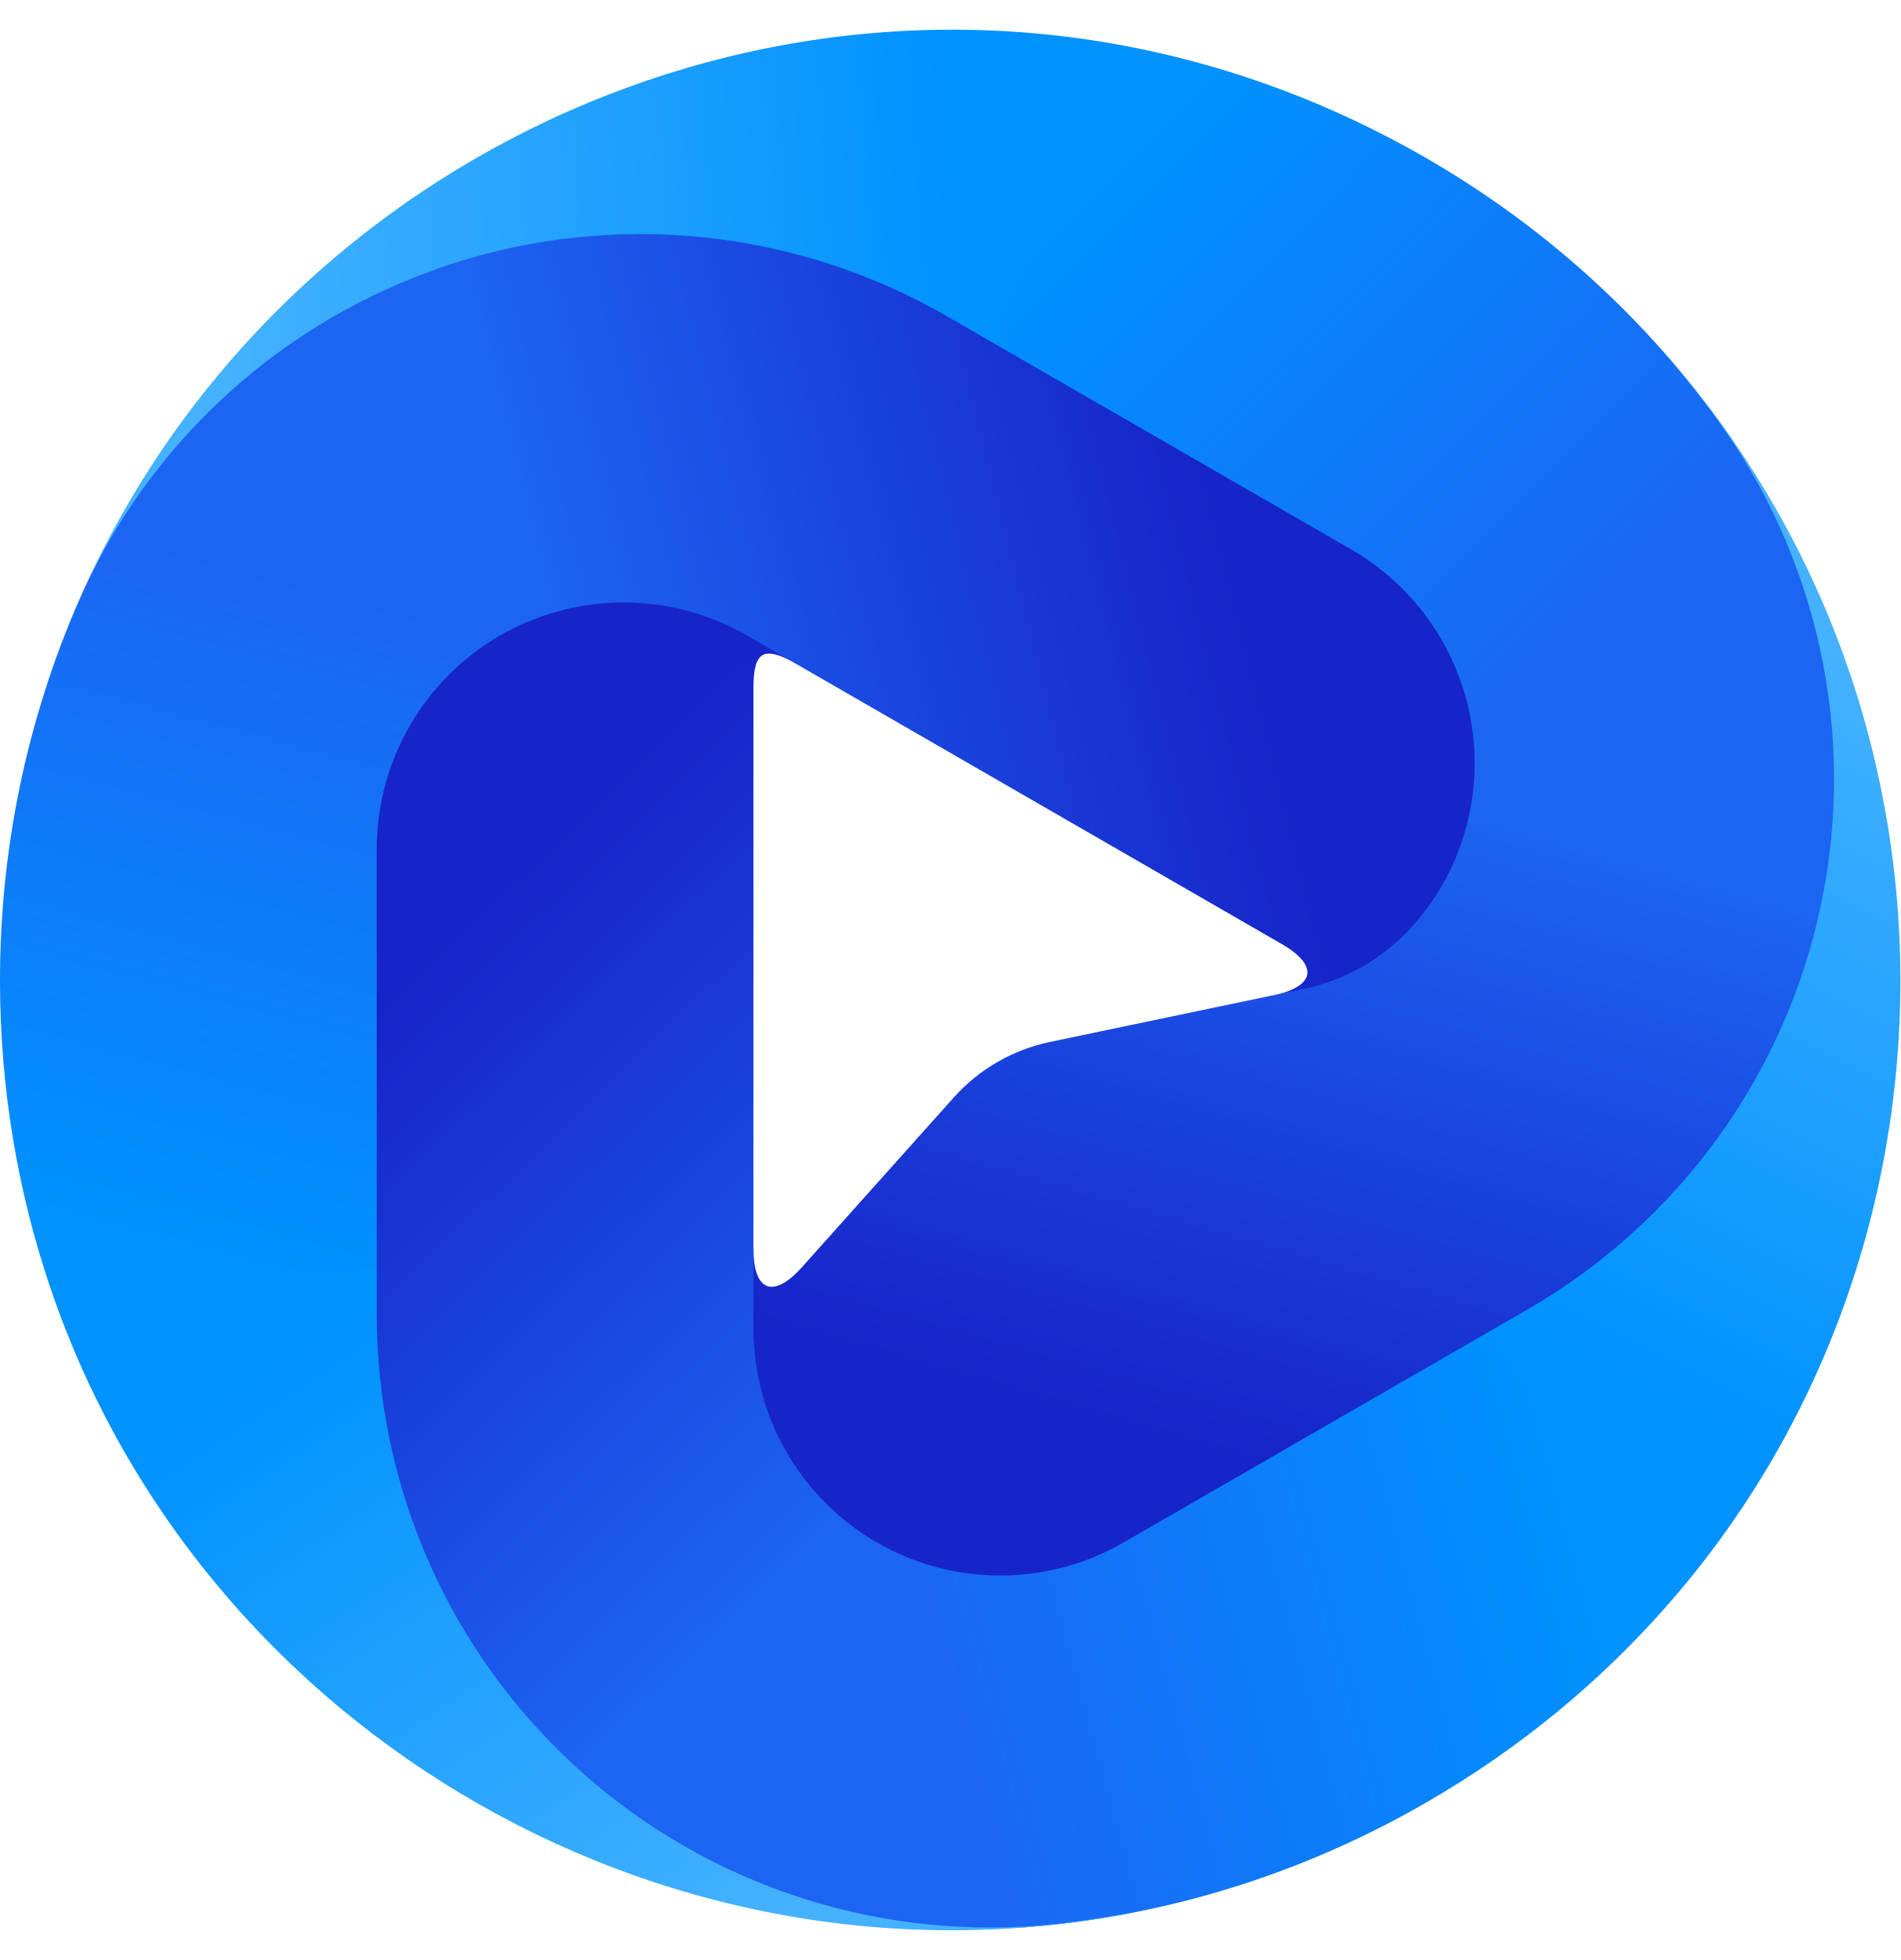
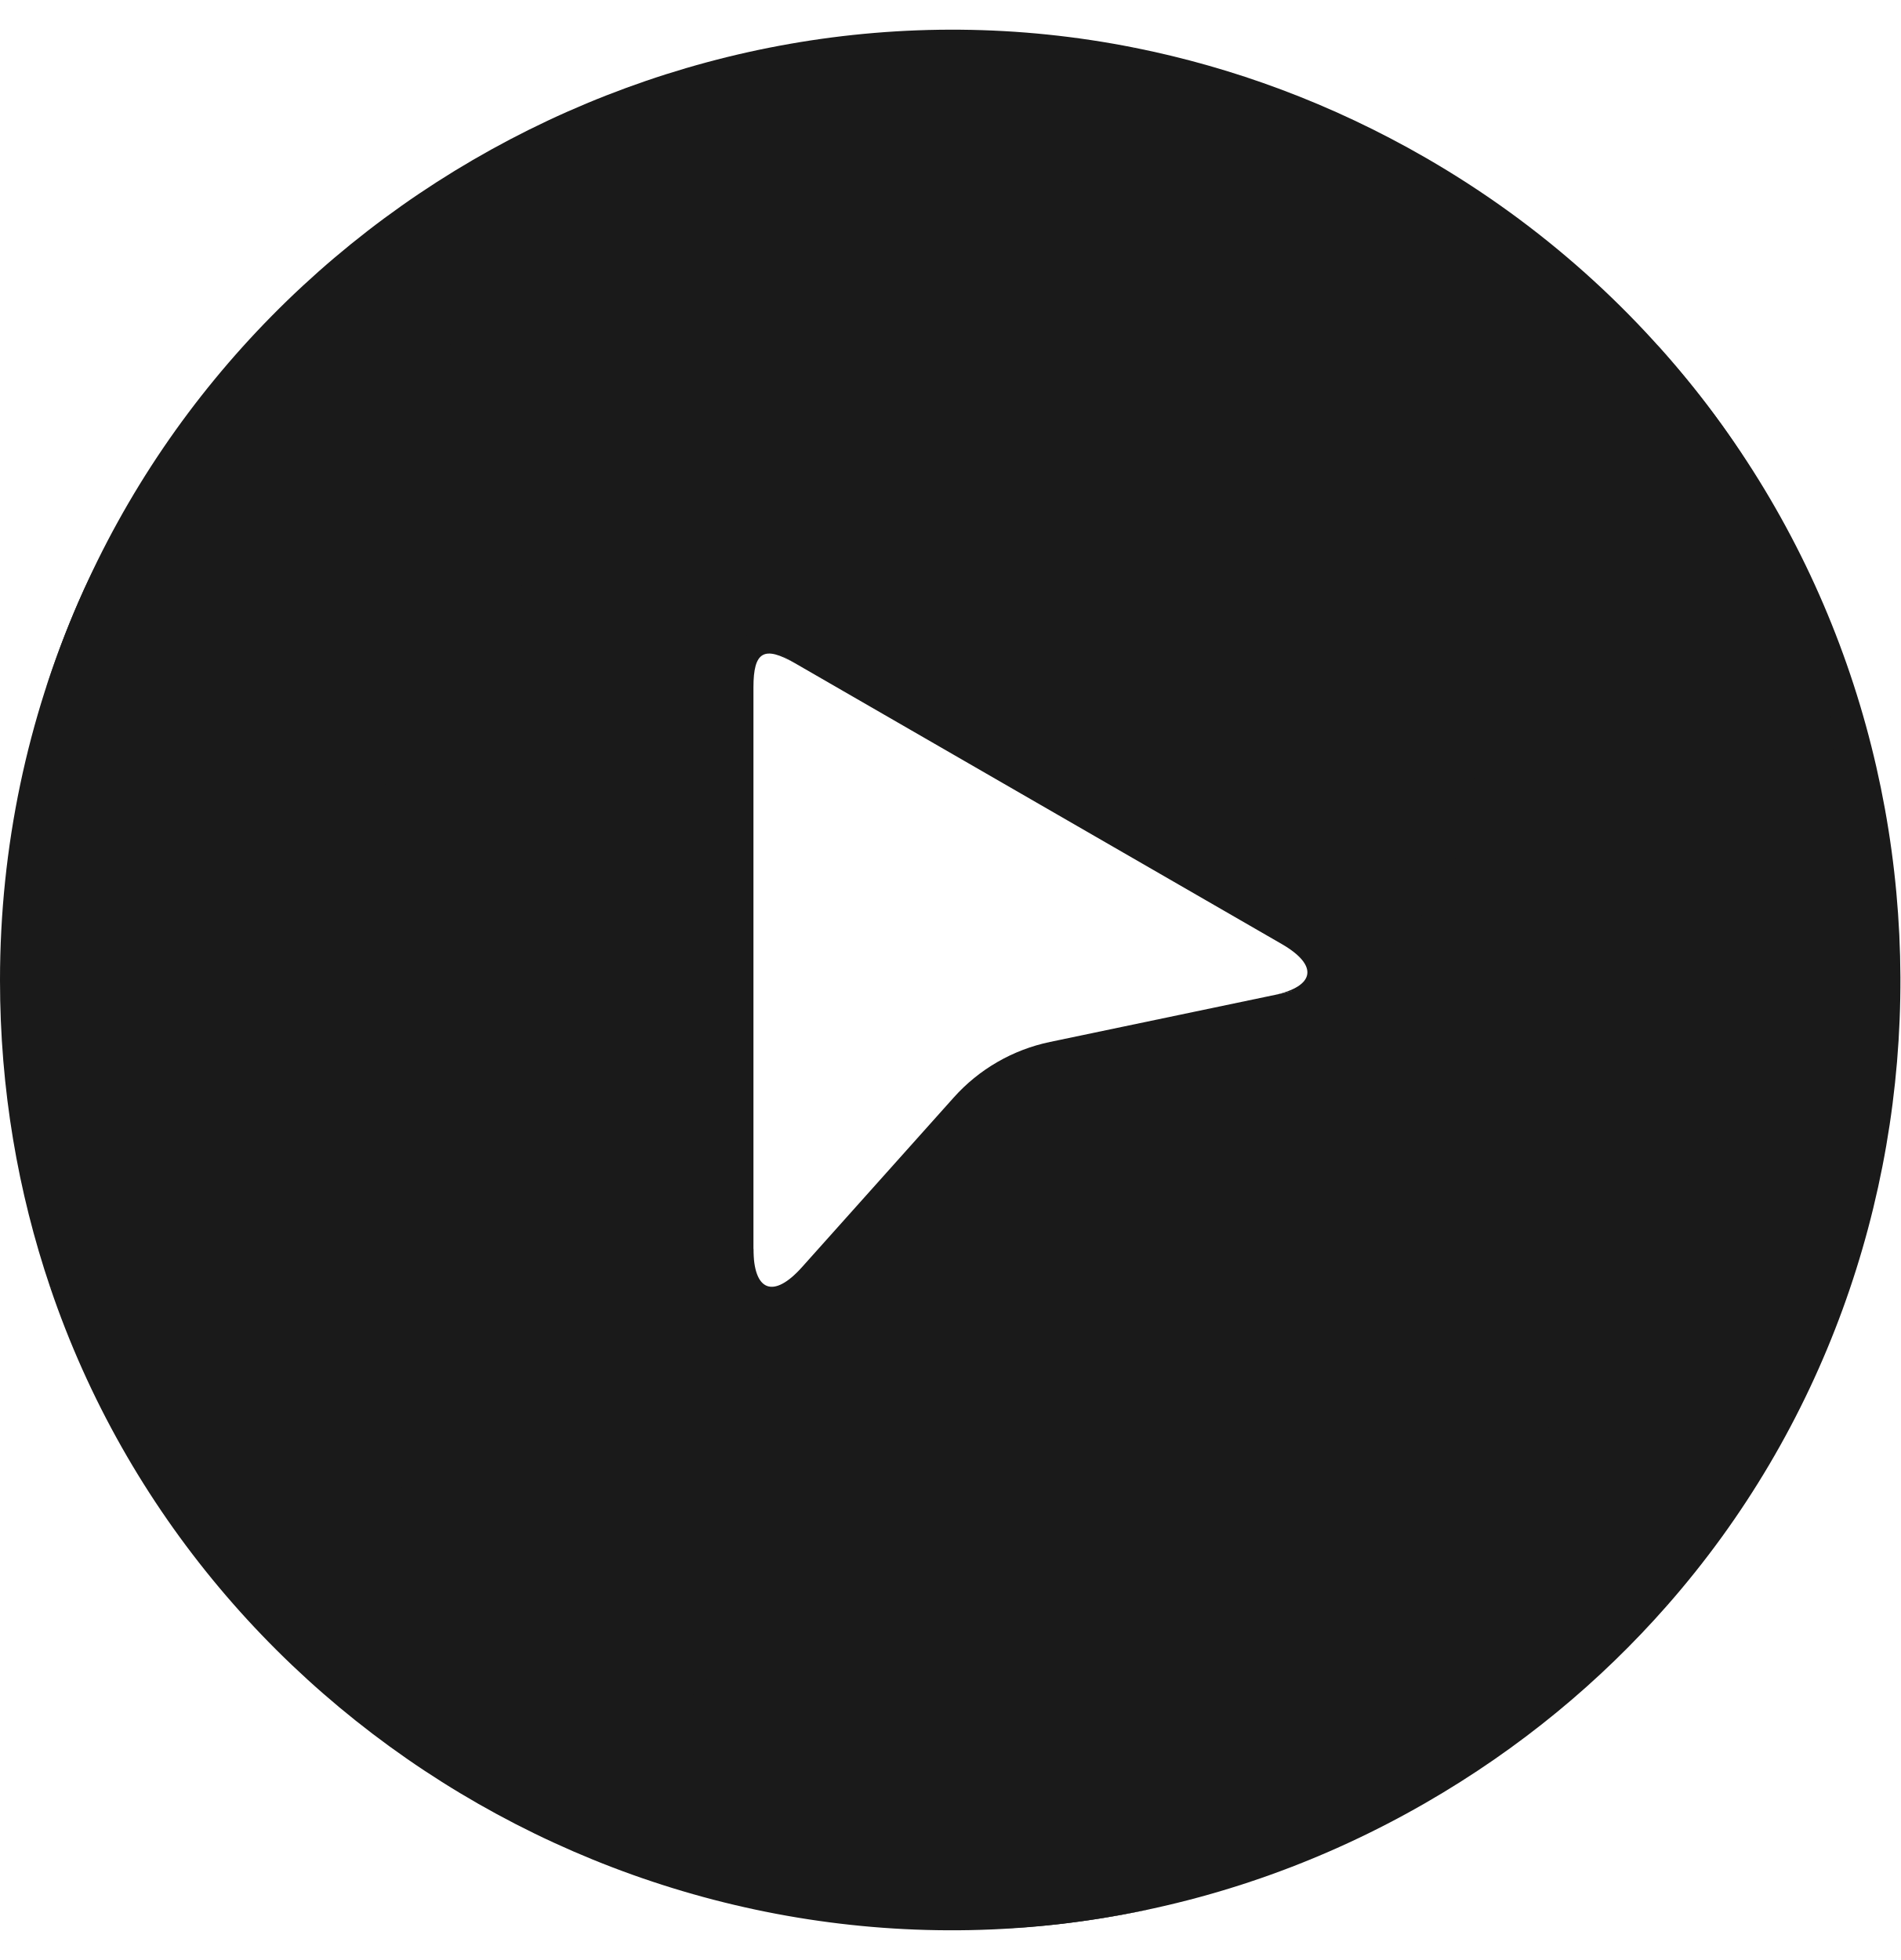
<svg xmlns="http://www.w3.org/2000/svg" width="32" height="33" viewBox="0 0 32 33" fill="none">
-   <path d="M24.519 13.443C24.445 13.953 24.109 14.647 23.723 15.25C23.235 16.011 22.462 16.543 21.577 16.728L17.68 17.543C17.053 17.674 16.485 18.002 16.059 18.479L13.503 21.336C13.023 21.872 12.687 21.744 12.687 21.024C12.681 21.051 11.419 24.307 14.765 26.237C16.05 26.979 17.901 26.712 19.186 25.971L25.998 22.042C28.546 20.572 30.345 18.086 30.942 15.209C30.966 15.095 30.984 14.981 31.004 14.867L24.519 13.443Z" fill="url(#paint0_linear_2484_3243)" />
-   <path d="M22.753 9.518C24.038 10.259 24.564 11.363 24.564 12.846C24.564 13.048 24.548 13.247 24.519 13.443L27.264 14.621L31.004 14.866C31.483 12.095 30.544 9.242 28.862 6.974C27.596 5.268 25.967 3.787 24.008 2.657C22.417 1.74 20.764 1.135 19.102 0.803L17.236 3.22L16.646 5.996L22.753 9.518Z" fill="url(#paint1_linear_2484_3243)" />
-   <path d="M0.784 11.552C0.783 11.554 0.785 11.555 0.786 11.552C0.93 11.12 1.11 10.639 1.336 10.124C2.513 7.434 4.783 5.641 7.575 4.726C10.367 3.812 13.415 4.132 15.96 5.6L16.646 5.996L19.102 0.803C11.291 -0.757 3.307 3.833 0.794 11.522C0.792 11.525 0.788 11.538 0.784 11.552Z" fill="url(#paint2_linear_2484_3243)" />
-   <path d="M18.92 25.97C17.634 26.712 16.05 26.712 14.765 25.97C14.59 25.87 14.426 25.757 14.27 25.634L12.009 27.189L10.06 30.338C12.223 32.138 15.032 32.716 17.839 32.395C19.951 32.152 22.049 31.483 24.008 30.353C25.599 29.436 26.95 28.308 28.068 27.036L26.906 24.213L25.026 22.448L18.92 25.97Z" fill="url(#paint3_linear_2484_3243)" />
-   <path d="M14.27 25.634C13.28 24.854 12.687 23.657 12.687 22.375V22.248V11.572C12.687 10.969 12.865 10.866 13.388 11.168C12.582 10.703 10.72 9.107 8.421 10.433C7.136 11.175 6.077 12.812 6.077 14.295V22.153C6.077 25.092 7.599 28.157 9.794 30.113C9.881 30.191 9.971 30.264 10.06 30.338L14.27 25.634Z" fill="url(#paint4_linear_2484_3243)" />
-   <path d="M27.91 5.812C27.909 5.811 27.907 5.812 27.909 5.814C28.211 6.154 28.539 6.551 28.872 7.004C30.615 9.368 31.266 12.361 30.663 15.234C30.059 18.107 28.257 20.585 25.713 22.052L25.026 22.448L28.068 27.036C33.327 21.058 33.34 11.855 27.932 5.836C27.929 5.833 27.92 5.823 27.91 5.812Z" fill="url(#paint5_linear_2484_3243)" />
-   <path d="M6.344 14.294C6.344 12.811 7.136 11.441 8.421 10.699C8.596 10.599 8.776 10.513 8.96 10.44L8.743 7.706L7.219 4.579C4.577 5.55 2.44 7.558 1.315 10.147C0.469 12.096 9.792e-06 14.246 0 16.505C0 18.341 0.303 20.073 0.846 21.677L3.874 22.083L6.344 21.339V14.294V14.294Z" fill="url(#paint6_linear_2484_3243)" />
-   <path d="M8.96 10.44C10.132 9.973 11.465 10.058 12.576 10.699L12.687 10.763L21.582 15.894C22.206 16.254 22.15 16.608 21.445 16.756L21.958 16.648C22.633 16.507 23.25 16.162 23.722 15.659C24.533 14.795 24.831 13.752 24.831 12.846C24.83 11.363 24.038 9.993 22.753 9.251L15.941 5.322C13.393 3.853 10.339 3.539 7.546 4.461C7.436 4.497 7.327 4.539 7.219 4.579L8.96 10.44Z" fill="url(#paint7_linear_2484_3243)" />
-   <path d="M19.322 32.152C19.325 32.152 19.324 32.15 19.322 32.15C18.875 32.242 18.367 32.326 17.808 32.389C14.888 32.715 11.968 31.781 9.779 29.823C7.59 27.864 6.344 25.066 6.344 22.131L6.344 21.339L0.846 21.677C3.399 29.216 11.369 33.828 19.291 32.159C19.295 32.158 19.308 32.155 19.322 32.152Z" fill="url(#paint8_linear_2484_3243)" />
-   <defs>
-     <linearGradient id="paint0_linear_2484_3243" x1="20.06" y1="24.27" x2="23.207" y2="13.307" gradientUnits="userSpaceOnUse">
-       <stop stop-color="#1724C9" />
-       <stop offset="1" stop-color="#1C64F2" />
-     </linearGradient>
-     <linearGradient id="paint1_linear_2484_3243" x1="27.309" y1="10.9" x2="19.03" y2="2.65" gradientUnits="userSpaceOnUse">
-       <stop stop-color="#1C64F2" />
-       <stop offset="1" stop-color="#0092FF" />
-     </linearGradient>
-     <linearGradient id="paint2_linear_2484_3243" x1="16.165" y1="5.521" x2="3.674" y2="6.31" gradientUnits="userSpaceOnUse">
-       <stop stop-color="#0092FF" />
-       <stop offset="1" stop-color="#45B2FF" />
-     </linearGradient>
-     <linearGradient id="paint3_linear_2484_3243" x1="15.32" y1="29.163" x2="26.537" y2="26.136" gradientUnits="userSpaceOnUse">
-       <stop stop-color="#1C64F2" />
-       <stop offset="1" stop-color="#0092FF" />
-     </linearGradient>
-     <linearGradient id="paint4_linear_2484_3243" x1="7.269" y1="16.183" x2="15.232" y2="24.435" gradientUnits="userSpaceOnUse">
-       <stop stop-color="#1724C9" />
-       <stop offset="1" stop-color="#1C64F2" />
-     </linearGradient>
-     <linearGradient id="paint5_linear_2484_3243" x1="25.451" y1="22.136" x2="31.007" y2="10.934" gradientUnits="userSpaceOnUse">
-       <stop stop-color="#0092FF" />
-       <stop offset="1" stop-color="#45B2FF" />
-     </linearGradient>
-     <linearGradient id="paint6_linear_2484_3243" x1="5.364" y1="9.631" x2="2.391" y2="20.806" gradientUnits="userSpaceOnUse">
-       <stop stop-color="#1C64F2" />
-       <stop offset="1" stop-color="#0092FF" />
-     </linearGradient>
-     <linearGradient id="paint7_linear_2484_3243" x1="20.543" y1="9.099" x2="9.678" y2="11.804" gradientUnits="userSpaceOnUse">
-       <stop stop-color="#1724C9" />
-       <stop offset="1" stop-color="#1C64F2" />
-     </linearGradient>
-     <linearGradient id="paint8_linear_2484_3243" x1="6.407" y1="21.857" x2="13.333" y2="32.275" gradientUnits="userSpaceOnUse">
-       <stop stop-color="#0092FF" />
-       <stop offset="1" stop-color="#45B2FF" />
-     </linearGradient>
-   </defs>
+   <path d="M24.519 13.443C24.445 13.953 24.109 14.647 23.723 15.25C23.235 16.011 22.462 16.543 21.577 16.728L17.68 17.543C17.053 17.674 16.485 18.002 16.059 18.479L13.503 21.336C13.023 21.872 12.687 21.744 12.687 21.024C12.681 21.051 11.419 24.307 14.765 26.237C16.05 26.979 17.901 26.712 19.186 25.971L25.998 22.042C28.546 20.572 30.345 18.086 30.942 15.209C30.966 15.095 30.984 14.981 31.004 14.867L24.519 13.443Z" fill="#1a1a1a" />
+   <path d="M22.753 9.518C24.038 10.259 24.564 11.363 24.564 12.846C24.564 13.048 24.548 13.247 24.519 13.443L27.264 14.621L31.004 14.866C31.483 12.095 30.544 9.242 28.862 6.974C27.596 5.268 25.967 3.787 24.008 2.657C22.417 1.74 20.764 1.135 19.102 0.803L17.236 3.22L16.646 5.996L22.753 9.518Z" fill="#1a1a1a" />
+   <path d="M0.784 11.552C0.783 11.554 0.785 11.555 0.786 11.552C0.93 11.12 1.11 10.639 1.336 10.124C2.513 7.434 4.783 5.641 7.575 4.726C10.367 3.812 13.415 4.132 15.96 5.6L16.646 5.996L19.102 0.803C11.291 -0.757 3.307 3.833 0.794 11.522C0.792 11.525 0.788 11.538 0.784 11.552Z" fill="#1a1a1a" />
+   <path d="M18.92 25.97C17.634 26.712 16.05 26.712 14.765 25.97C14.59 25.87 14.426 25.757 14.27 25.634L12.009 27.189L10.06 30.338C12.223 32.138 15.032 32.716 17.839 32.395C19.951 32.152 22.049 31.483 24.008 30.353C25.599 29.436 26.95 28.308 28.068 27.036L26.906 24.213L25.026 22.448L18.92 25.97Z" fill="#1a1a1a" />
+   <path d="M14.27 25.634C13.28 24.854 12.687 23.657 12.687 22.375V22.248V11.572C12.687 10.969 12.865 10.866 13.388 11.168C12.582 10.703 10.72 9.107 8.421 10.433C7.136 11.175 6.077 12.812 6.077 14.295V22.153C6.077 25.092 7.599 28.157 9.794 30.113C9.881 30.191 9.971 30.264 10.06 30.338L14.27 25.634Z" fill="#1a1a1a" />
+   <path d="M27.91 5.812C27.909 5.811 27.907 5.812 27.909 5.814C28.211 6.154 28.539 6.551 28.872 7.004C30.615 9.368 31.266 12.361 30.663 15.234C30.059 18.107 28.257 20.585 25.713 22.052L25.026 22.448L28.068 27.036C33.327 21.058 33.34 11.855 27.932 5.836C27.929 5.833 27.92 5.823 27.91 5.812Z" fill="#1a1a1a" />
+   <path d="M6.344 14.294C6.344 12.811 7.136 11.441 8.421 10.699C8.596 10.599 8.776 10.513 8.96 10.44L8.743 7.706L7.219 4.579C4.577 5.55 2.44 7.558 1.315 10.147C0.469 12.096 9.792e-06 14.246 0 16.505C0 18.341 0.303 20.073 0.846 21.677L3.874 22.083L6.344 21.339V14.294V14.294Z" fill="#1a1a1a" />
+   <path d="M8.96 10.44C10.132 9.973 11.465 10.058 12.576 10.699L12.687 10.763L21.582 15.894C22.206 16.254 22.15 16.608 21.445 16.756L21.958 16.648C22.633 16.507 23.25 16.162 23.722 15.659C24.533 14.795 24.831 13.752 24.831 12.846C24.83 11.363 24.038 9.993 22.753 9.251L15.941 5.322C13.393 3.853 10.339 3.539 7.546 4.461C7.436 4.497 7.327 4.539 7.219 4.579L8.96 10.44Z" fill="#1a1a1a" />
+   <path d="M19.322 32.152C19.325 32.152 19.324 32.15 19.322 32.15C18.875 32.242 18.367 32.326 17.808 32.389C14.888 32.715 11.968 31.781 9.779 29.823C7.59 27.864 6.344 25.066 6.344 22.131L6.344 21.339L0.846 21.677C3.399 29.216 11.369 33.828 19.291 32.159C19.295 32.158 19.308 32.155 19.322 32.152Z" fill="#1a1a1a" />
</svg>
